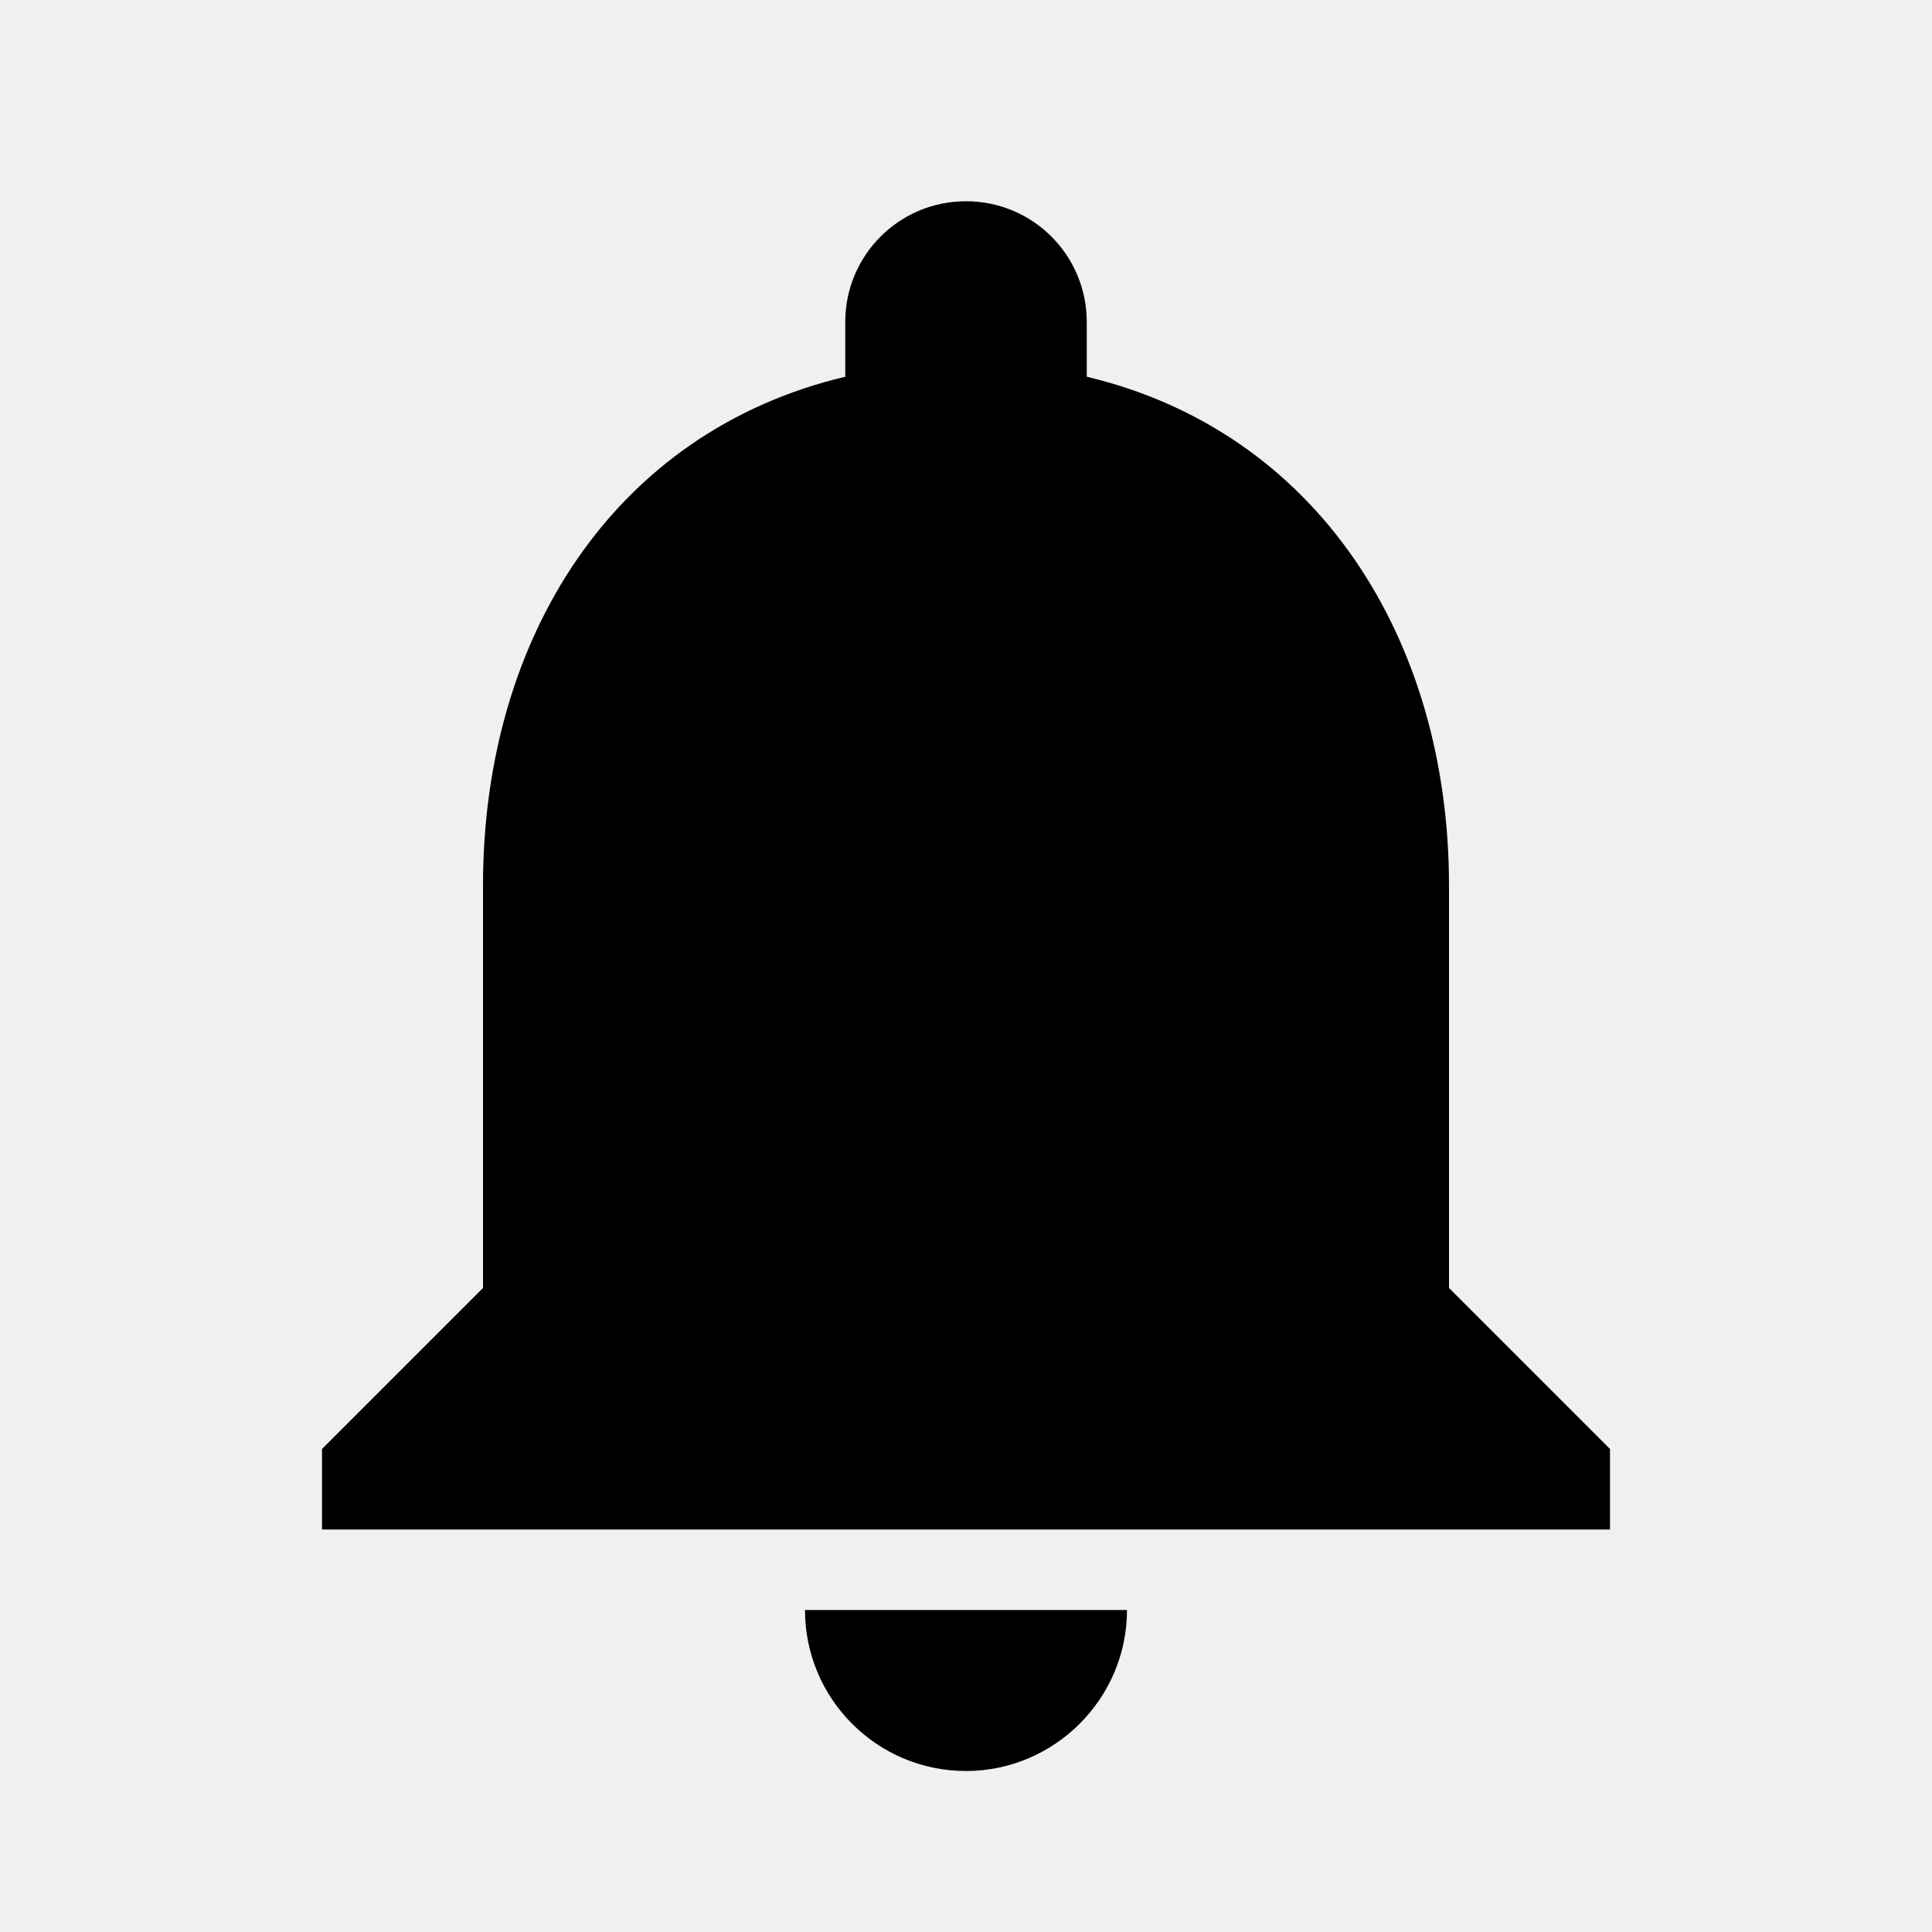
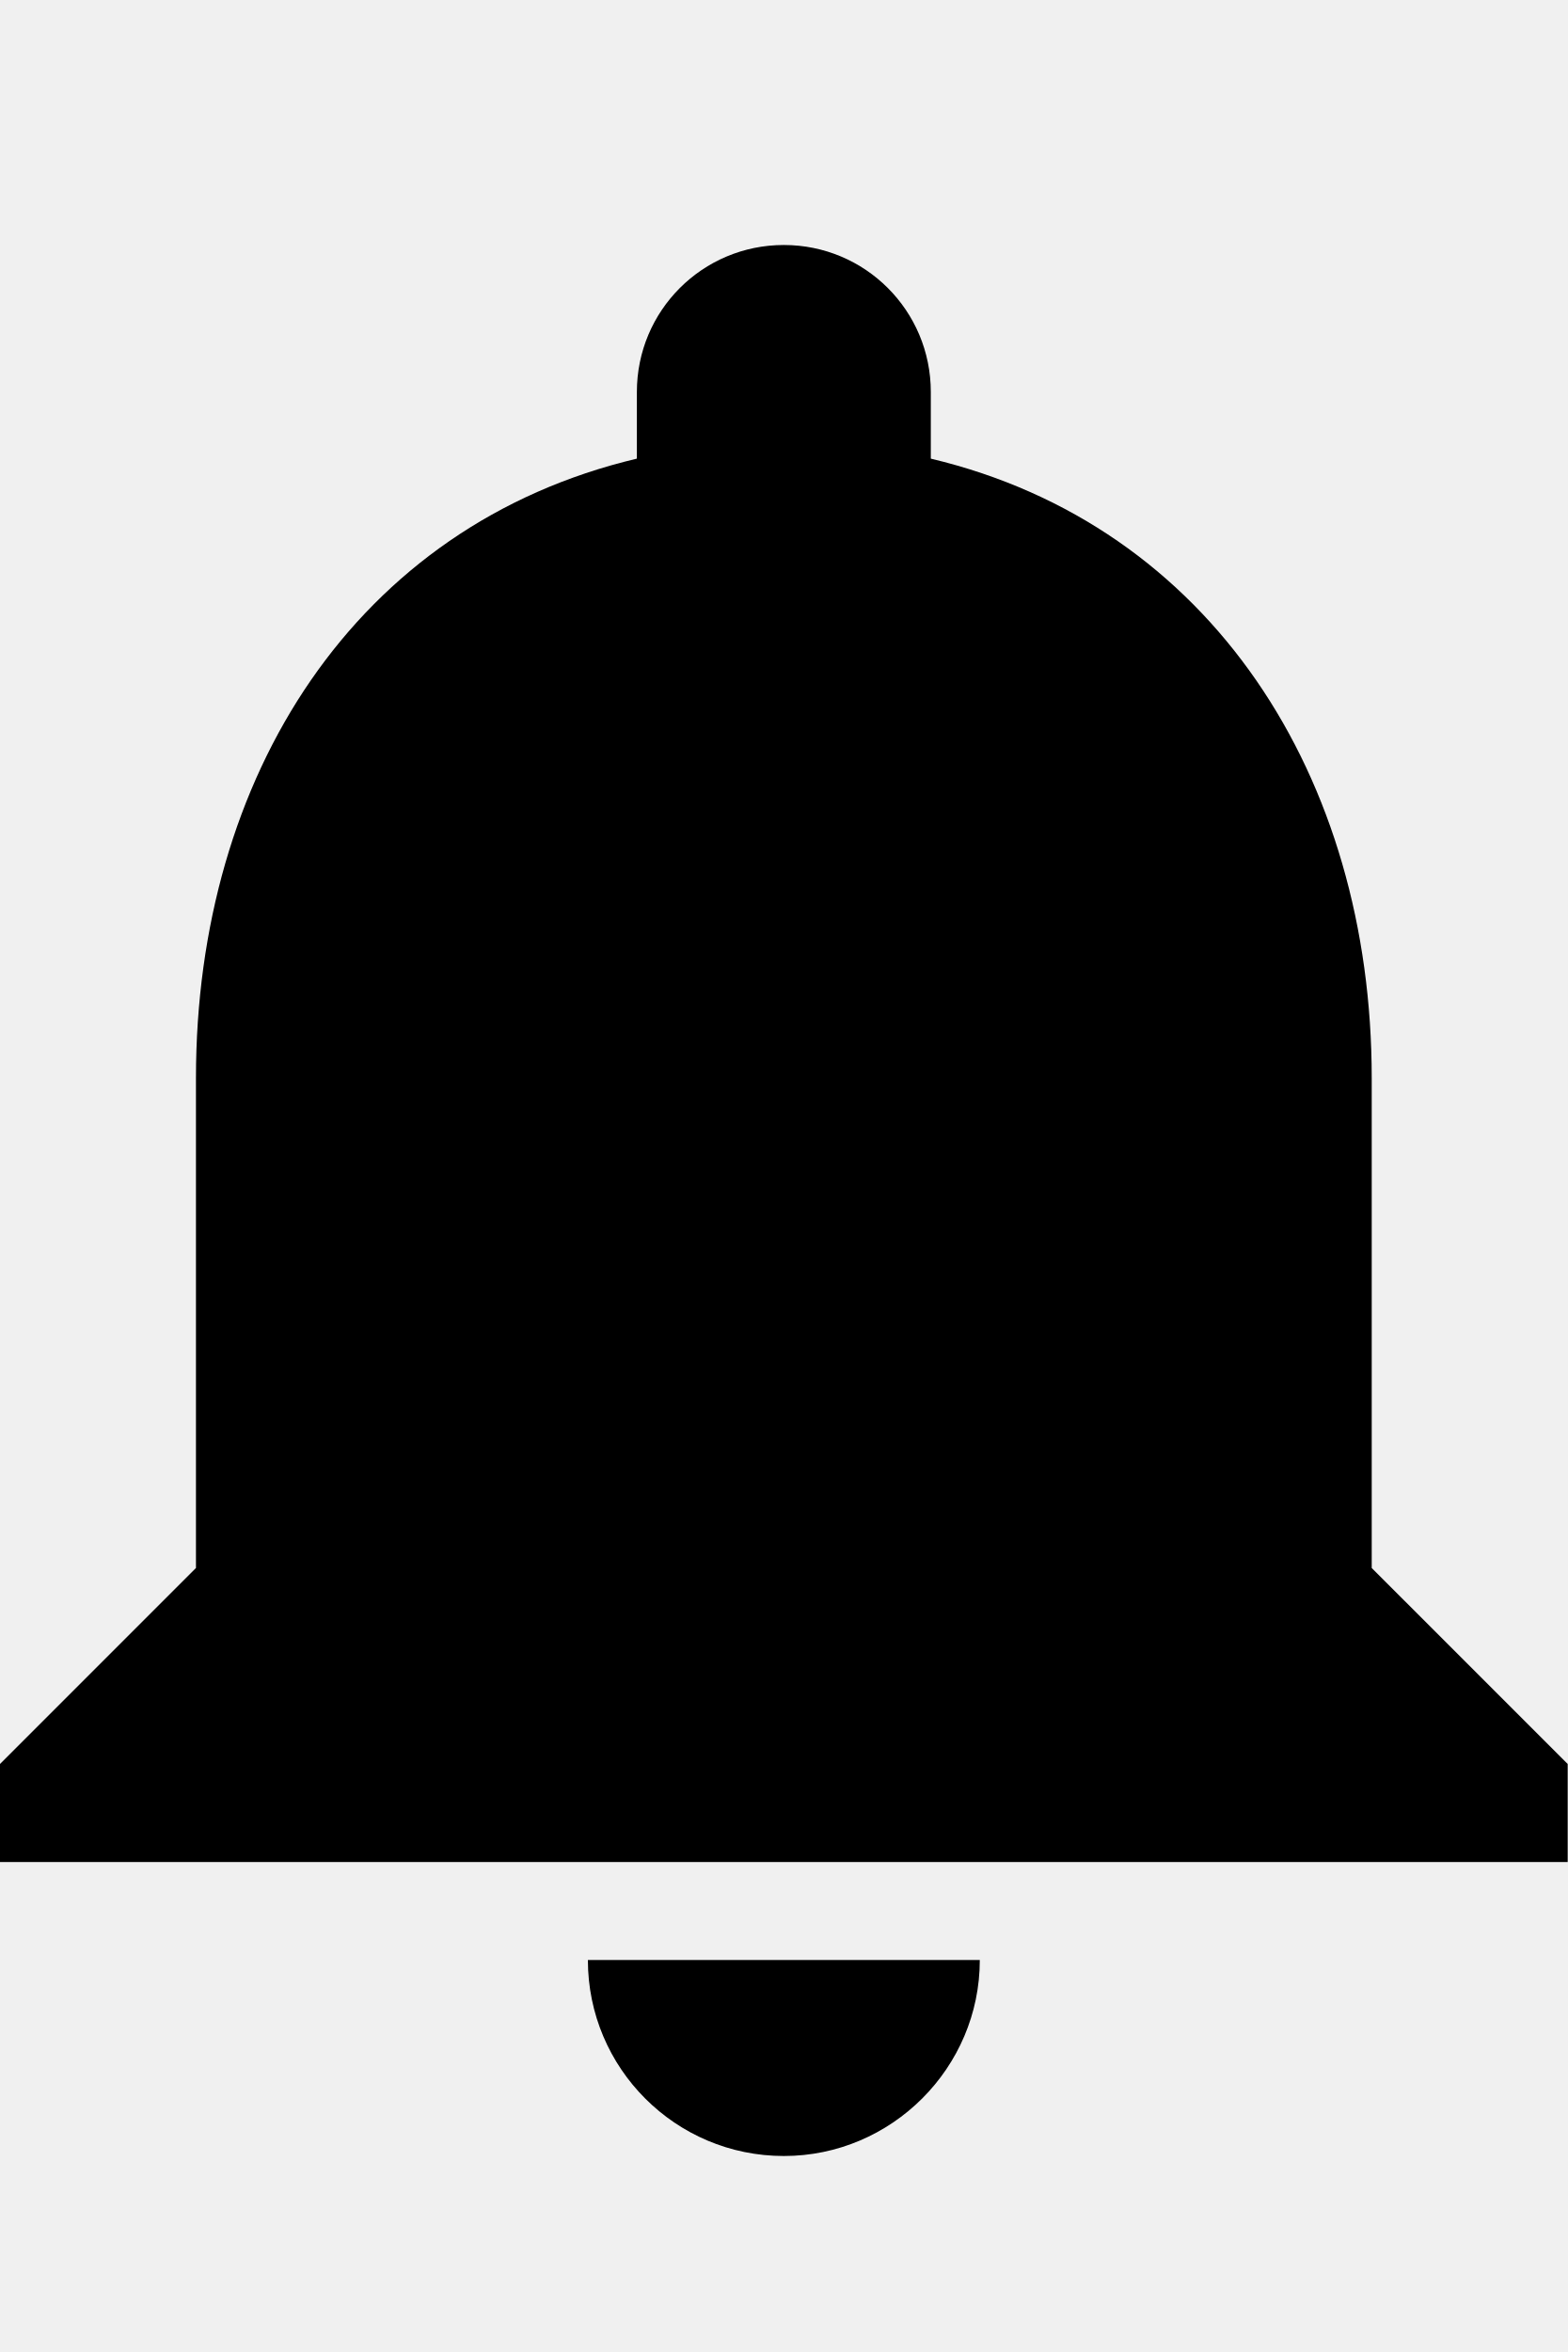
- <svg xmlns="http://www.w3.org/2000/svg" width="24" height="24" viewBox="0 0 24 24">
+ <svg xmlns="http://www.w3.org/2000/svg" width="16" height="24" viewBox="4 0 16 24">
  <g fill="none" fill-rule="evenodd">
    <path fill="#FFF" fill-opacity=".01" d="M0 0h24v24H0z" />
    <path fill="#000" fill-rule="nonzero" d="M12 22c1.1 0 2-.9 2-2h-4a2 2 0 0 0 2 2zm6-6v-5c0-3.07-1.64-5.64-4.5-6.32V4c0-.83-.67-1.5-1.5-1.5s-1.5.67-1.5 1.5v.68C7.63 5.36 6 7.92 6 11v5l-2 2v1h16v-1l-2-2z" />
  </g>
</svg>
